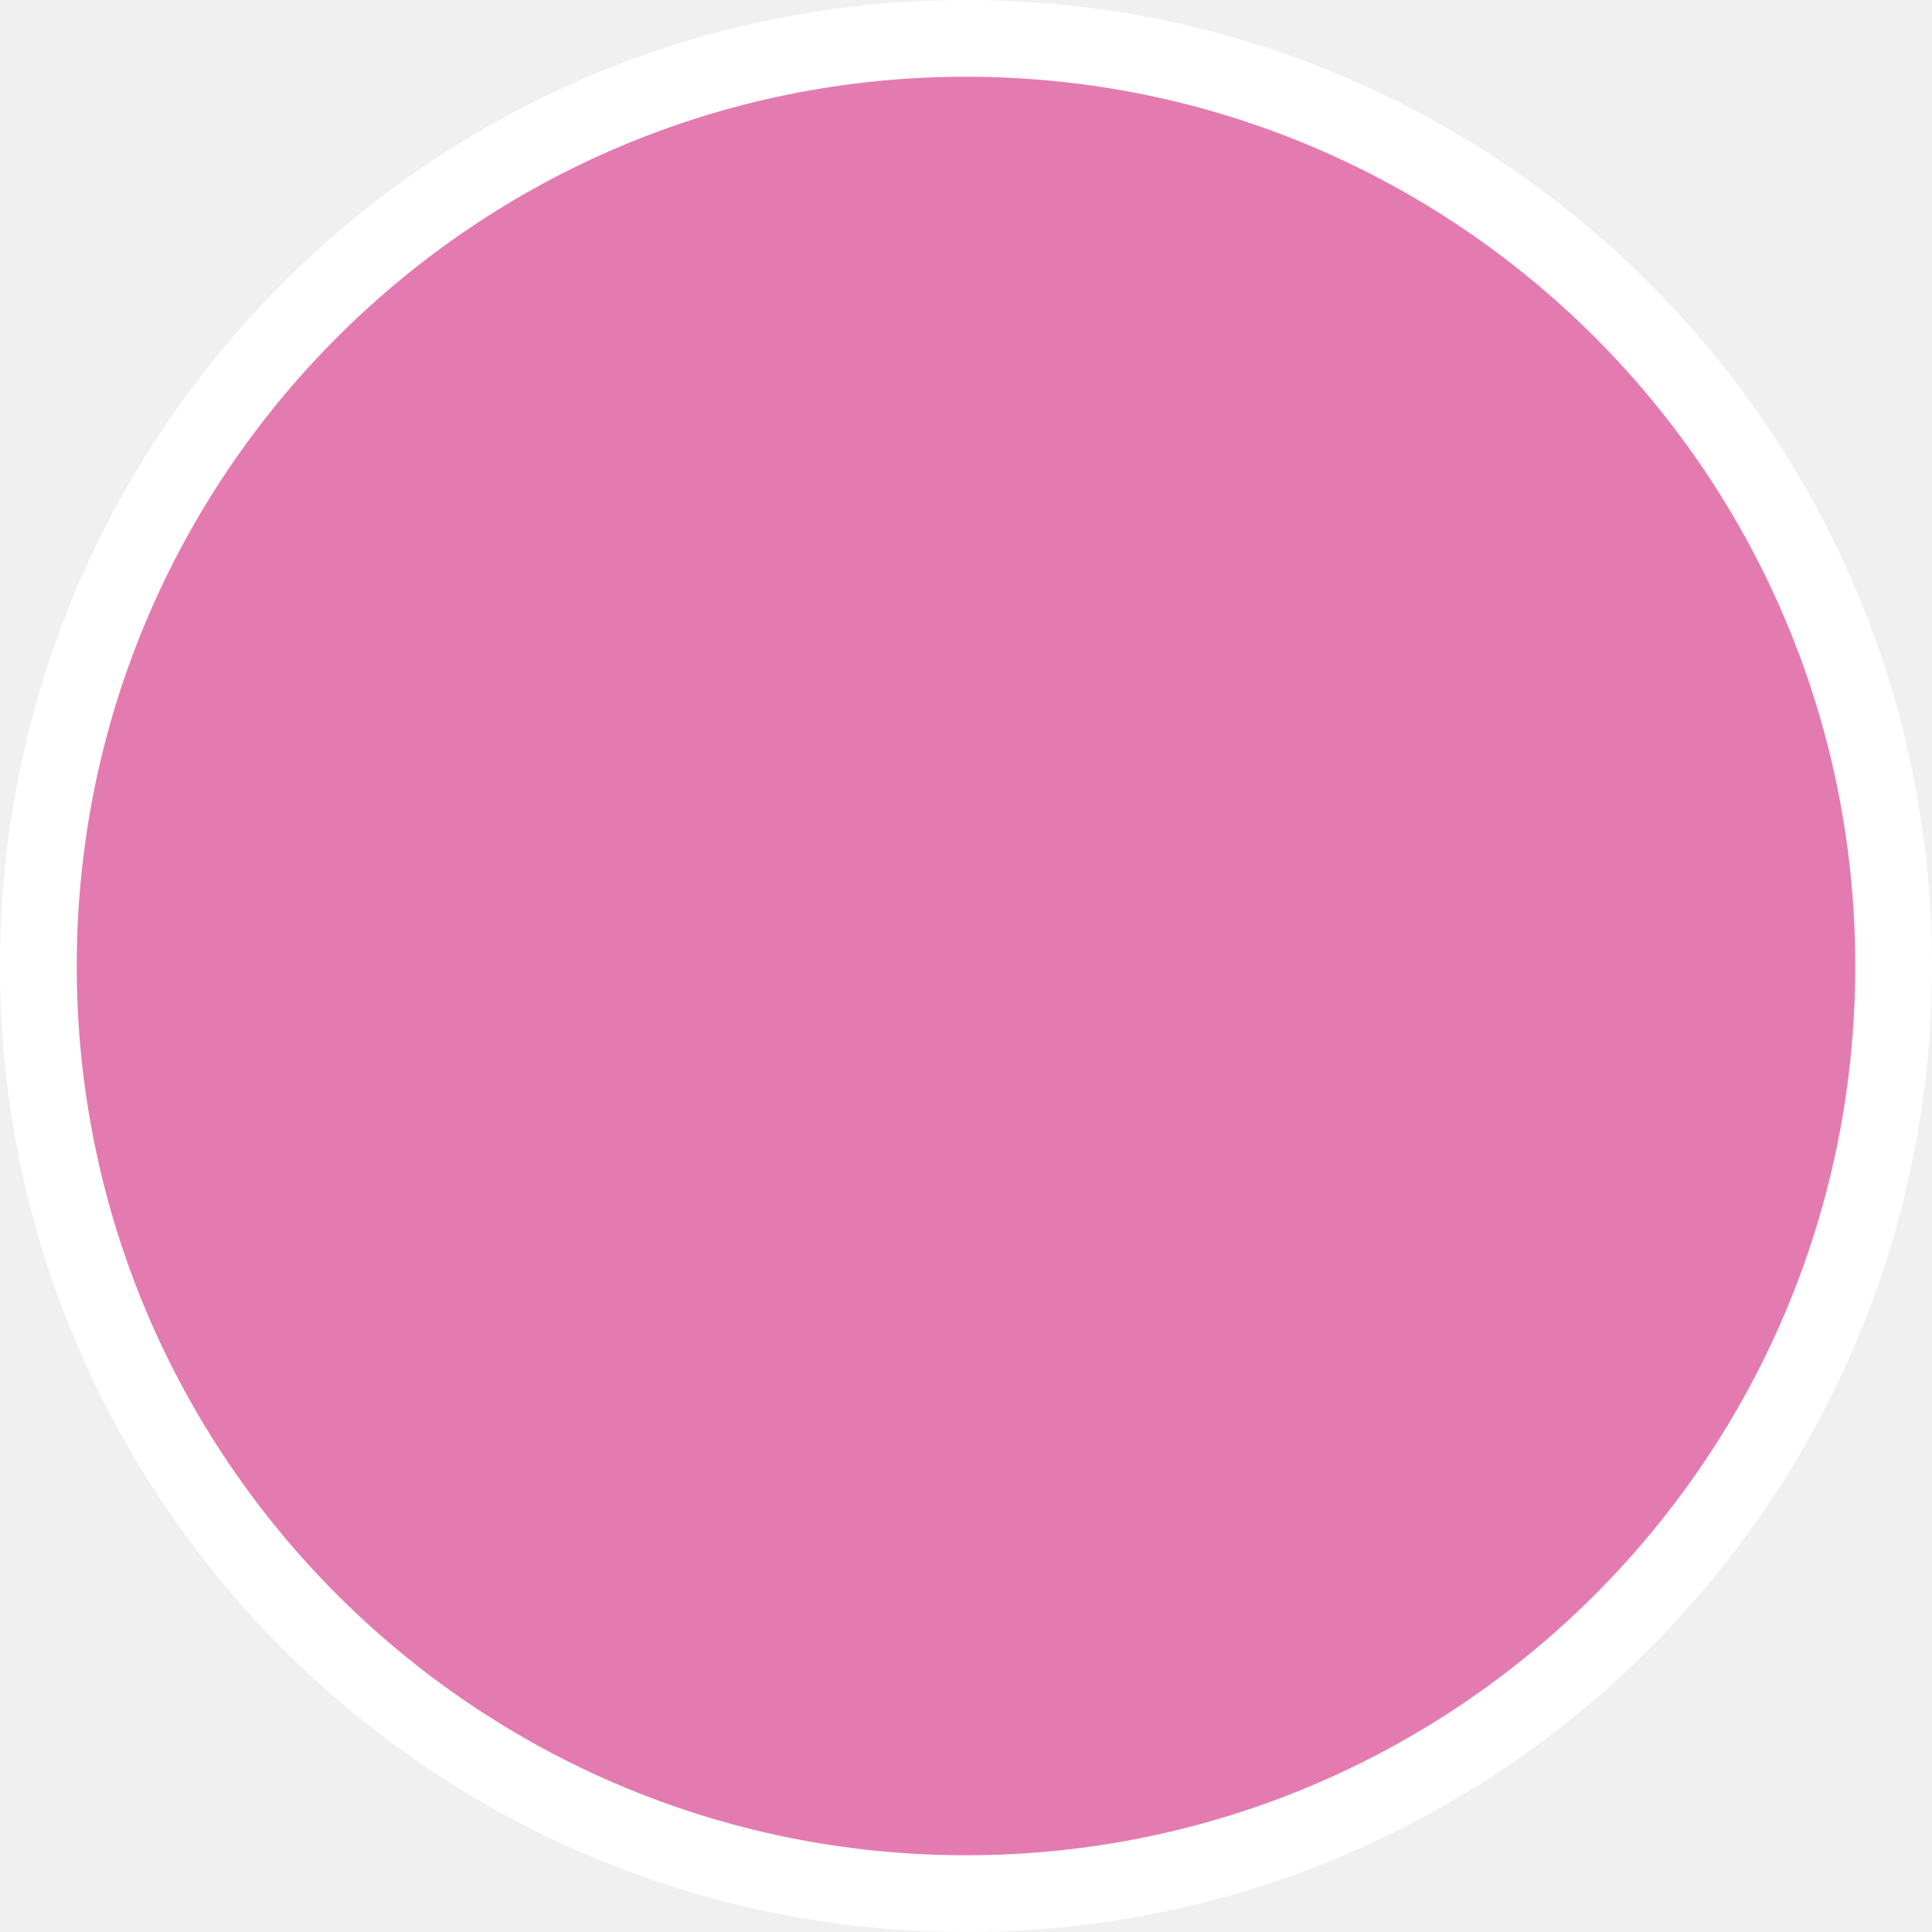
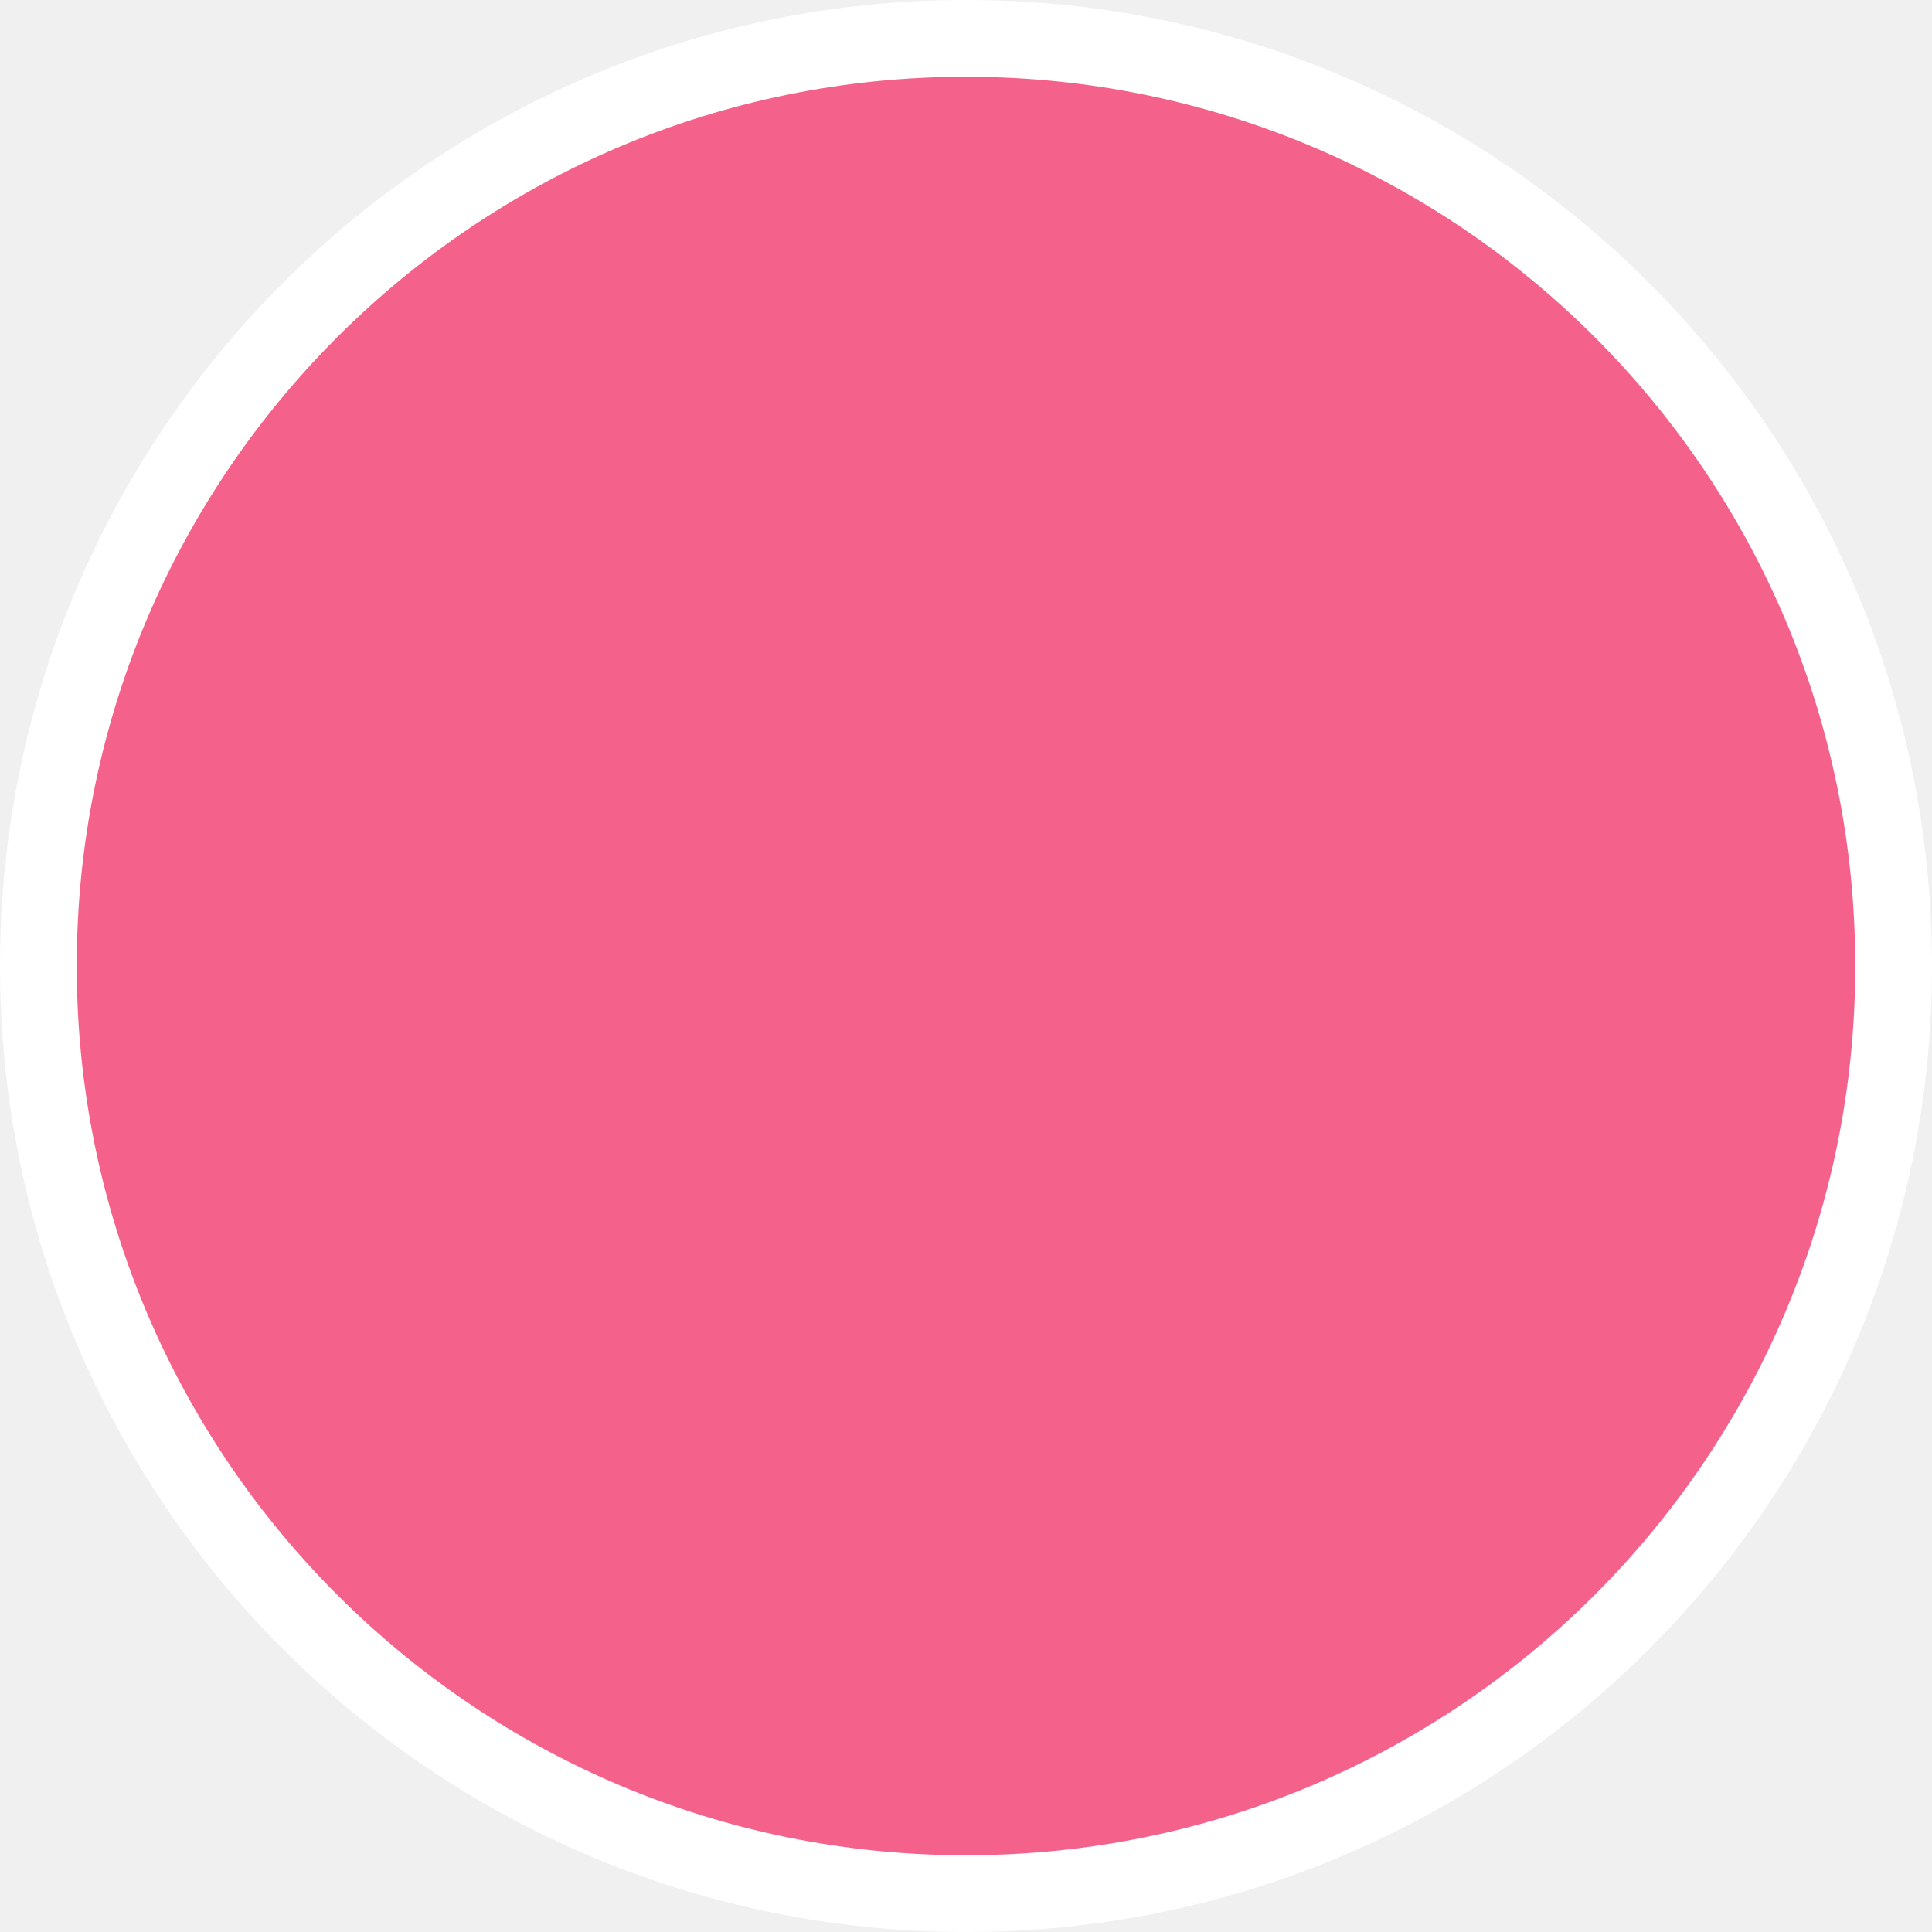
<svg xmlns="http://www.w3.org/2000/svg" viewBox="0 0 460.185 460.177" width="19.142" height="19.142">
-   <circle style="opacity:1;fill:#e47bb0;stroke:#fff;stroke-width:18.279;stroke-linecap:round;stroke-linejoin:round;stroke-miterlimit:4;stroke-dasharray:none;stroke-opacity:1" cx="230.092" cy="230.088" r="220.953" />
+   <circle style="opacity:1;fill:#f4628b;stroke:#fff;stroke-width:18.279;stroke-linecap:round;stroke-linejoin:round;stroke-miterlimit:4;stroke-dasharray:none;stroke-opacity:1" cx="230.092" cy="230.088" r="220.953" />
</svg>
